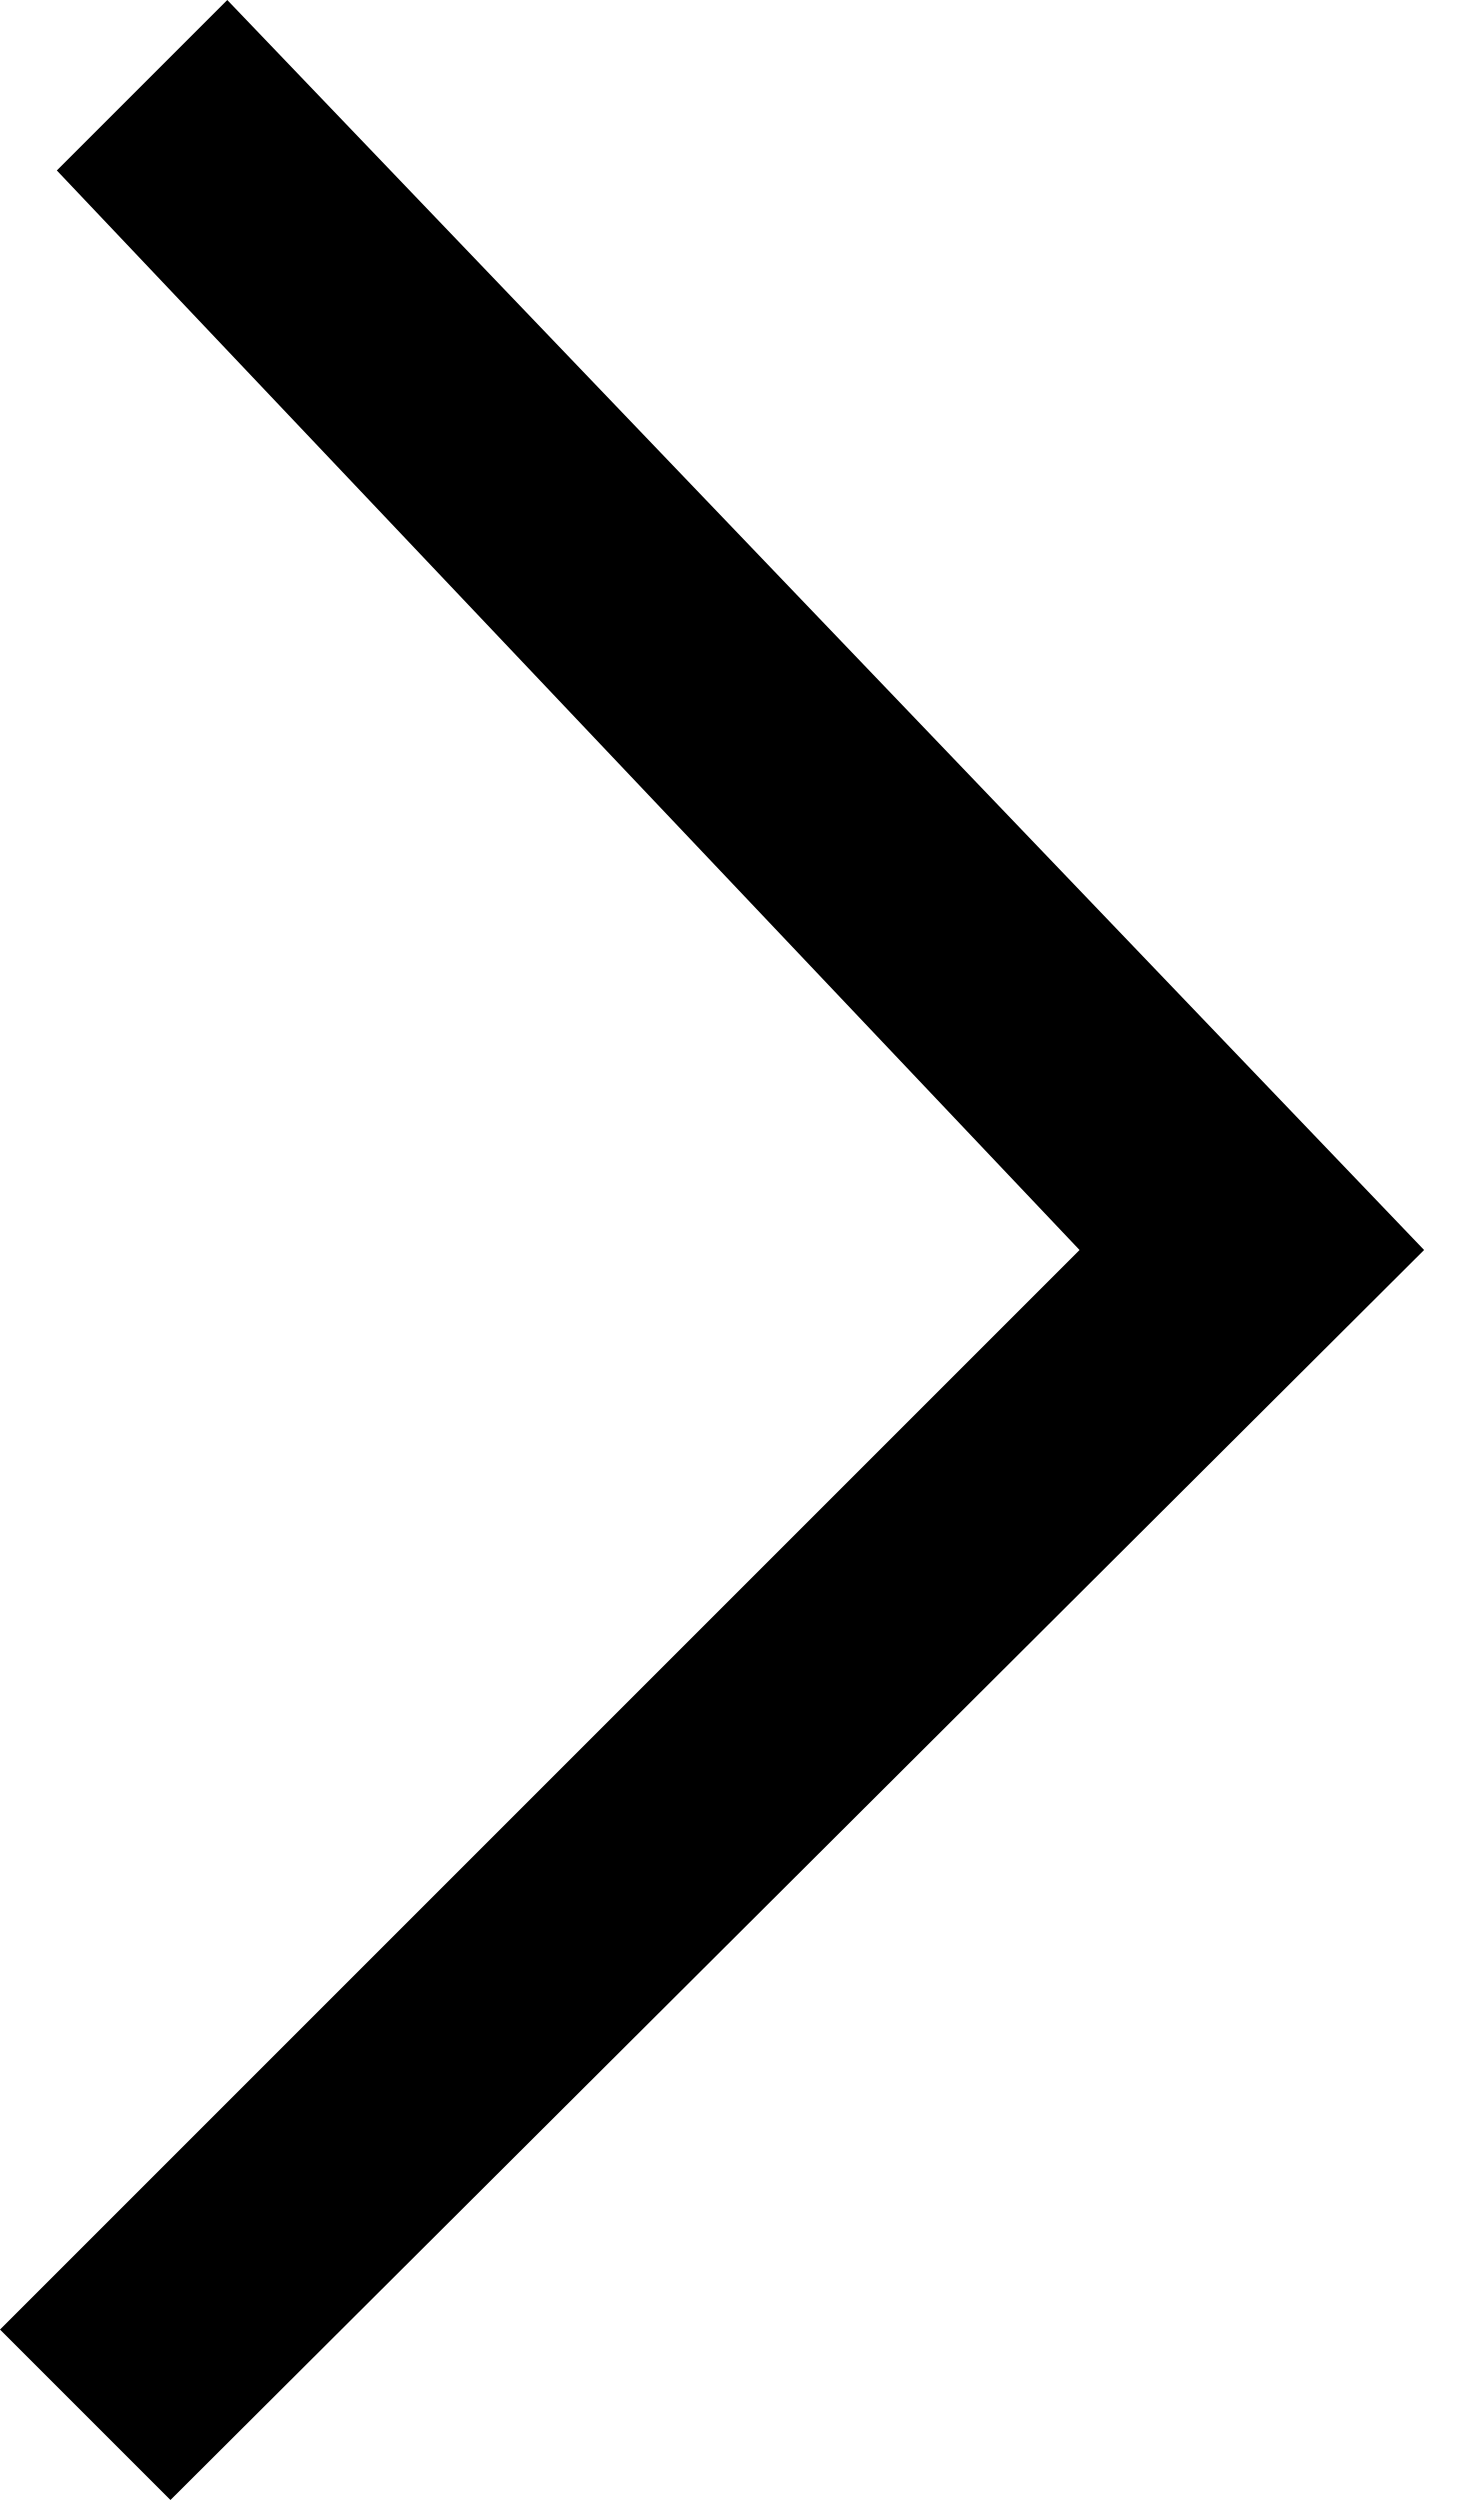
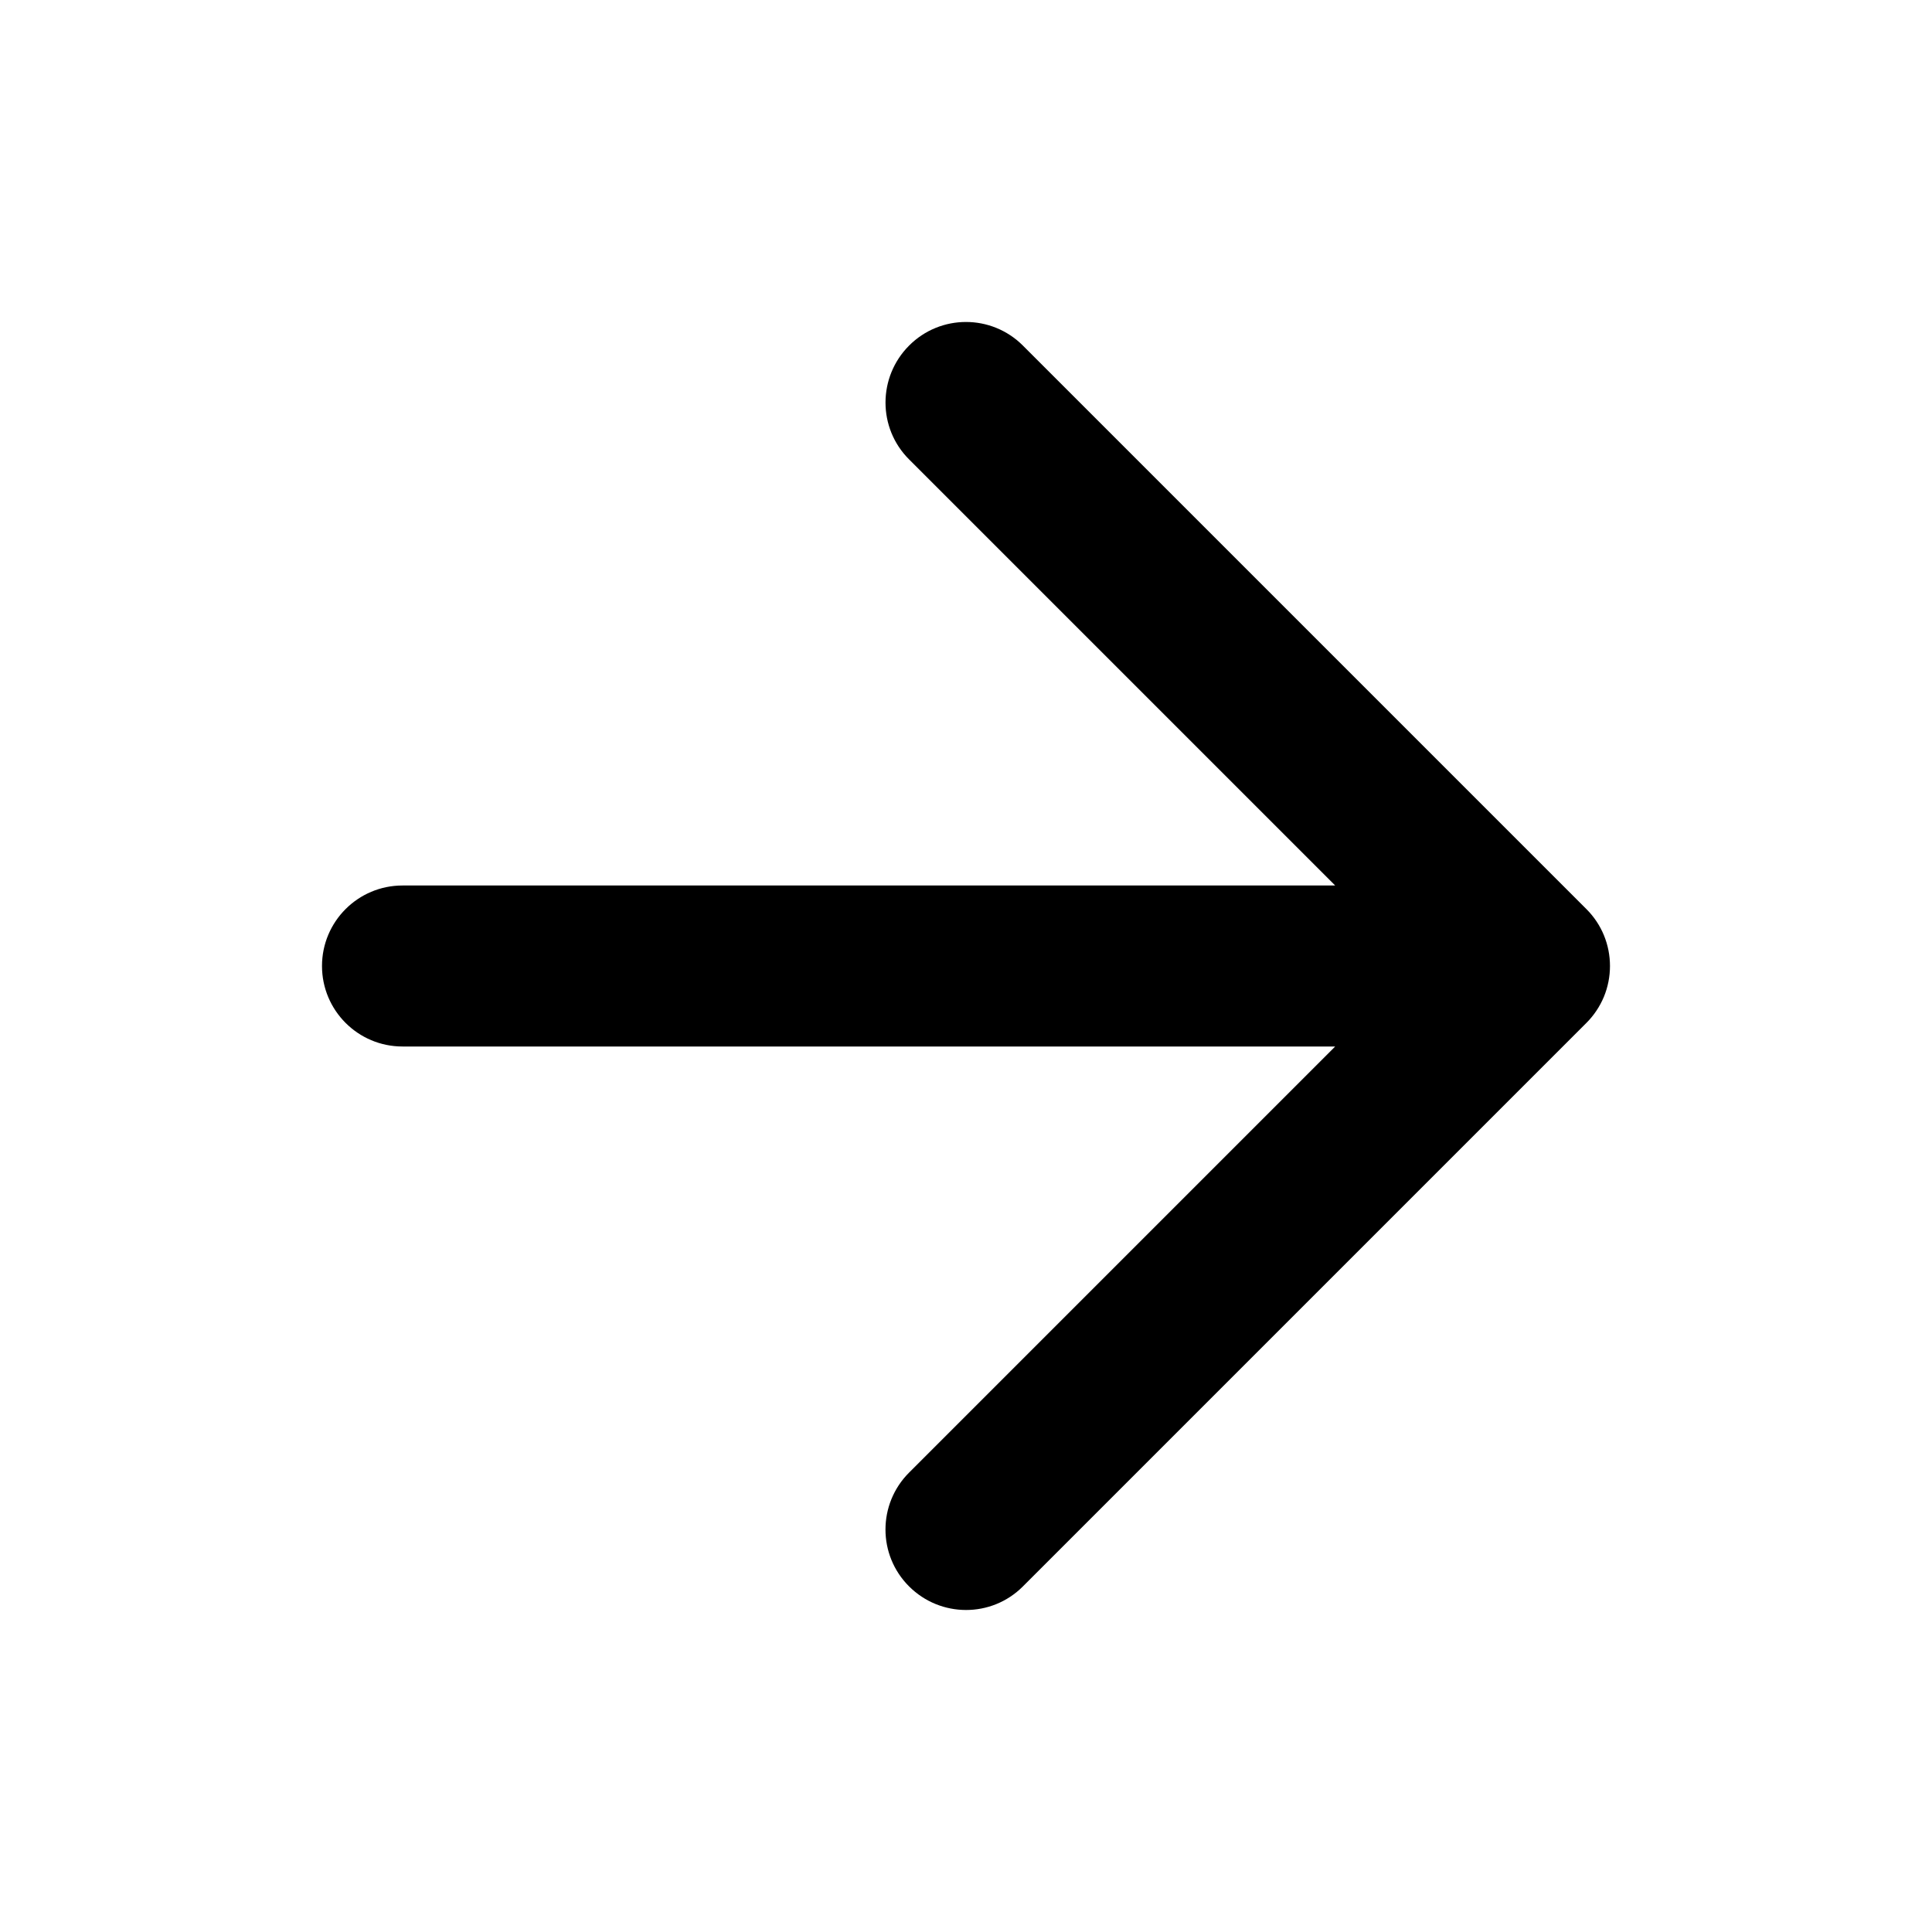
- <svg xmlns="http://www.w3.org/2000/svg" width="13" height="22" viewBox="0 0 13 22" fill="none">
-   <path d="M1.19209e-05 20.5L9.5 11L0.5 1.5L2 0L12.532 11L1.5 22L1.19209e-05 20.5Z" fill="black" />
+ <svg xmlns="http://www.w3.org/2000/svg" version="1.1" width="24" height="24" viewBox="0 0 24 24">
+   <path d="M11.293 5.707l5.293 5.293h-11.586c-0.552 0-1 0.448-1 1s0.448 1 1 1h11.586l-5.293 5.293c-0.391 0.391-0.391 1.024 0 1.414s1.024 0.391 1.414 0l7-7c0.092-0.092 0.166-0.202 0.217-0.324 0.101-0.245 0.101-0.521 0-0.766-0.049-0.118-0.121-0.228-0.217-0.324l-7-7c-0.391-0.391-1.024-0.391-1.414 0s-0.391 1.024 0 1.414z" />
</svg>
